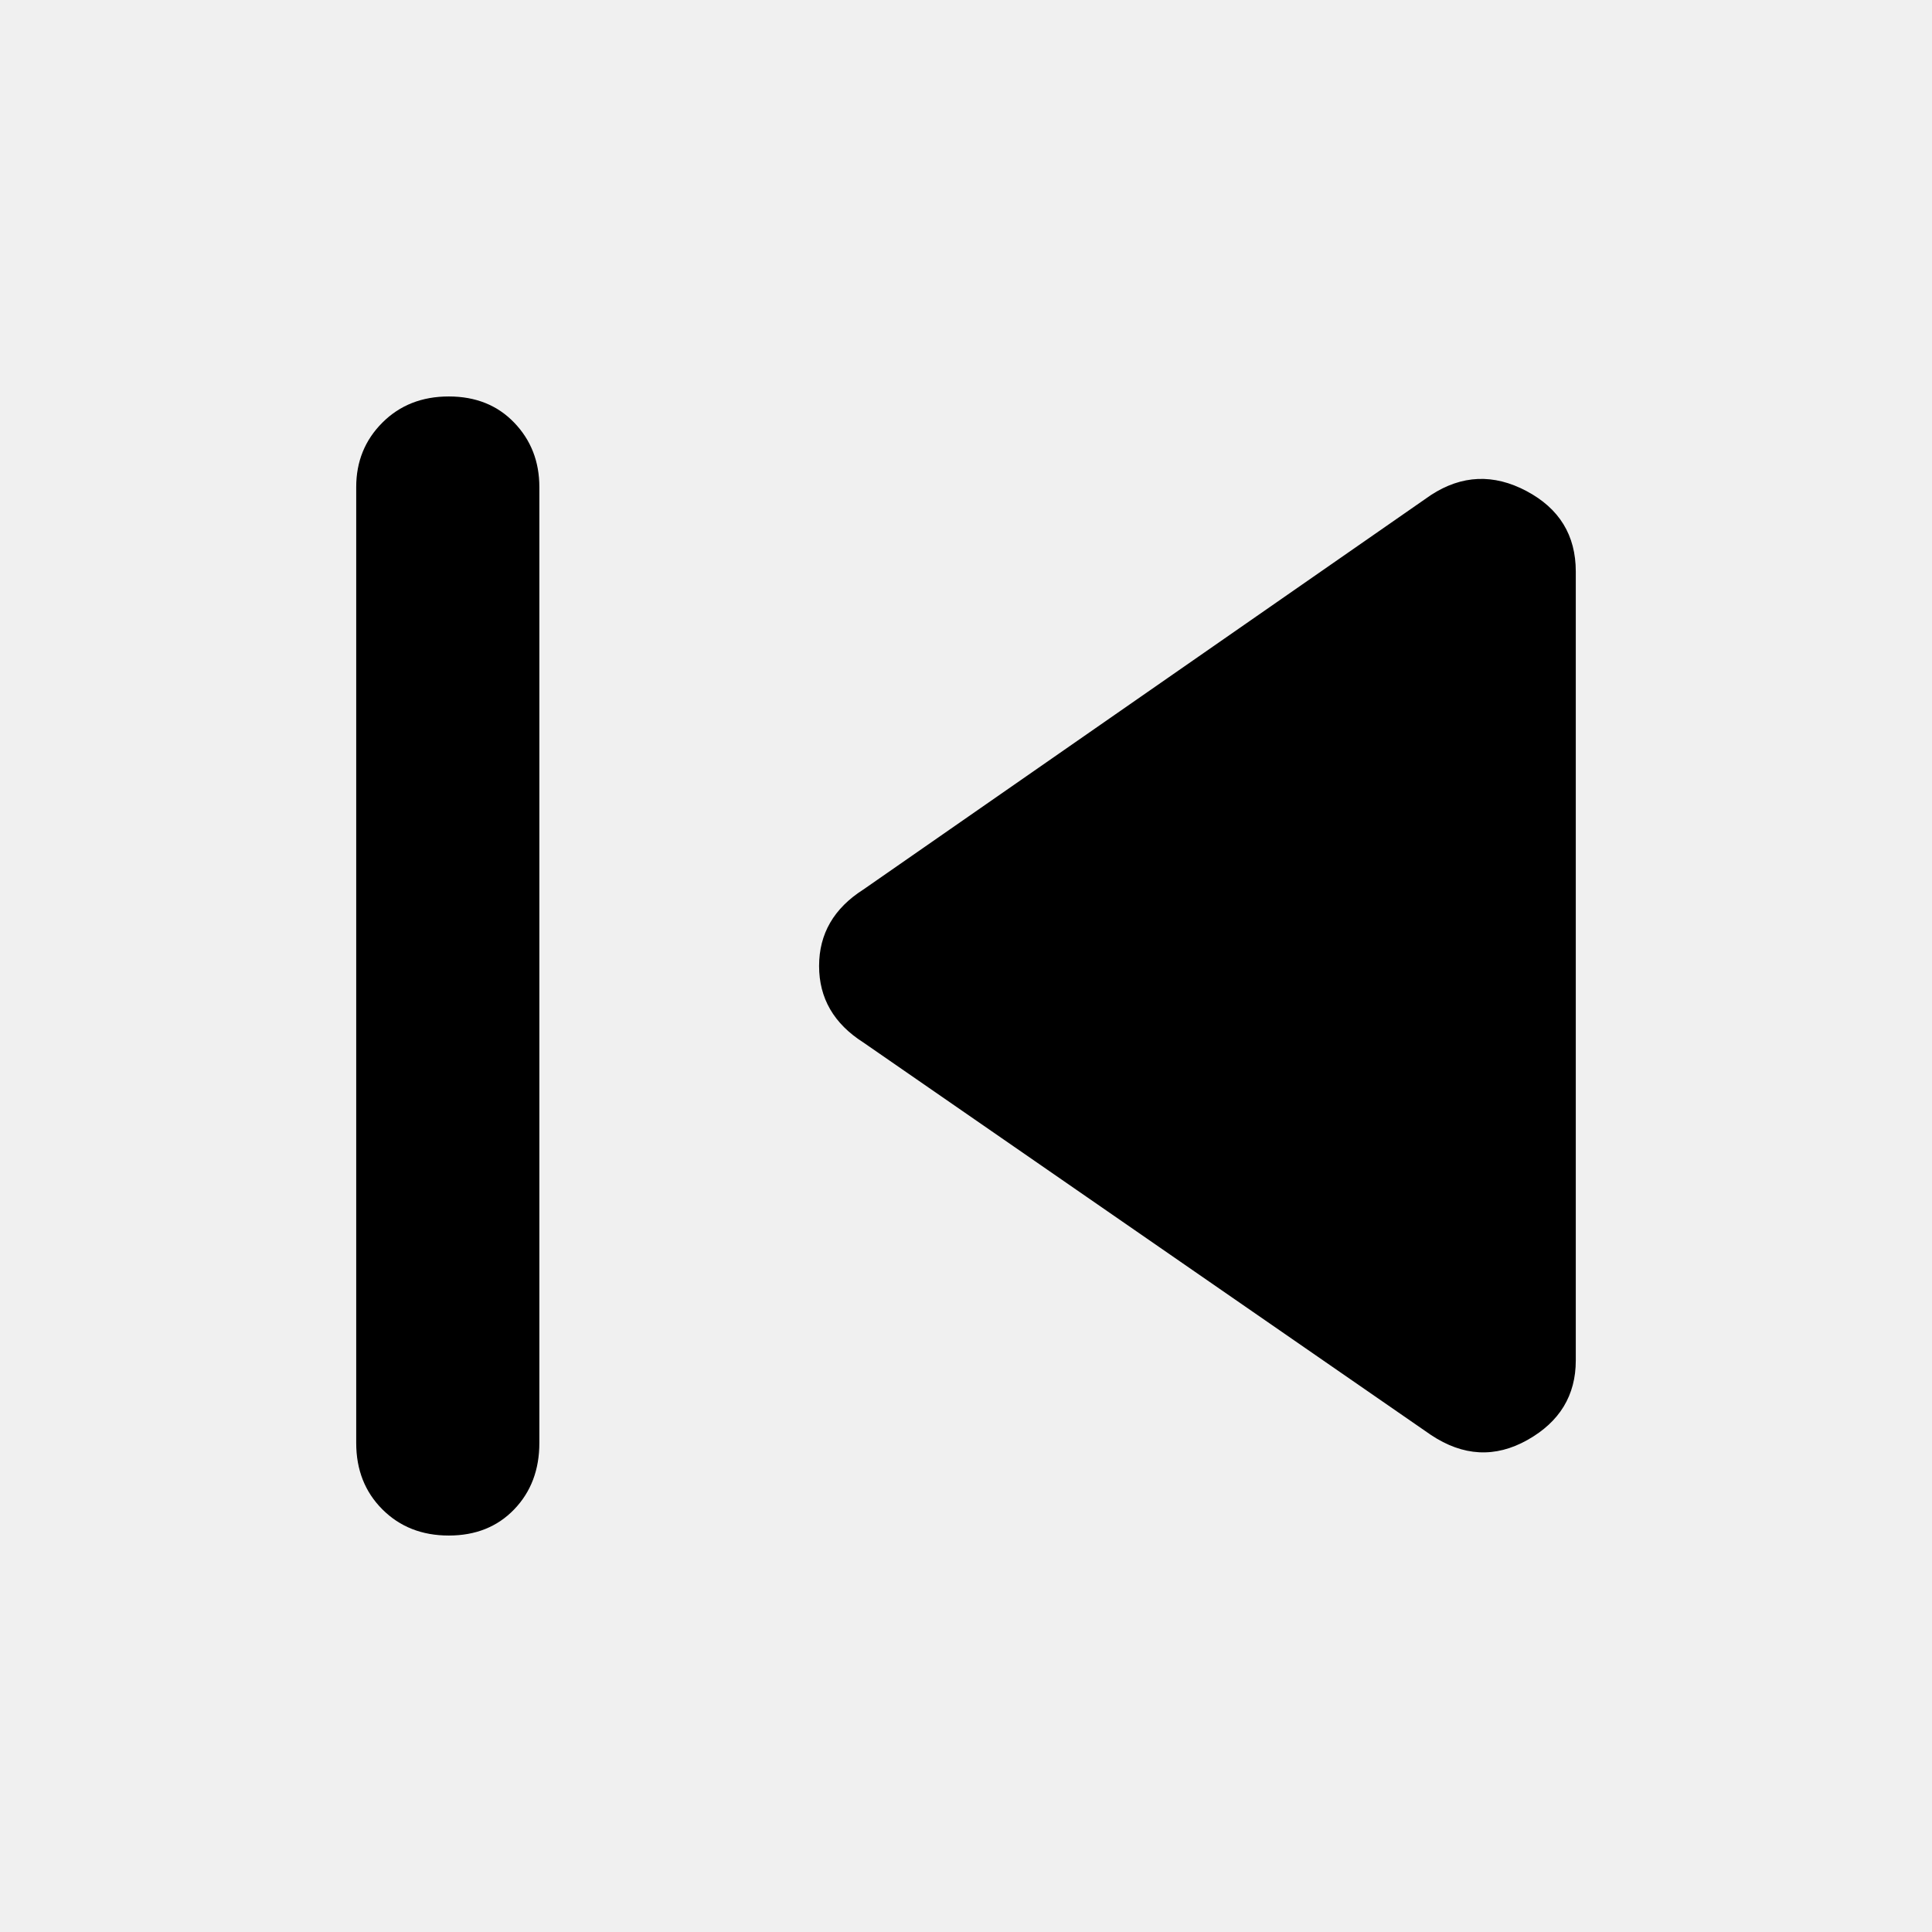
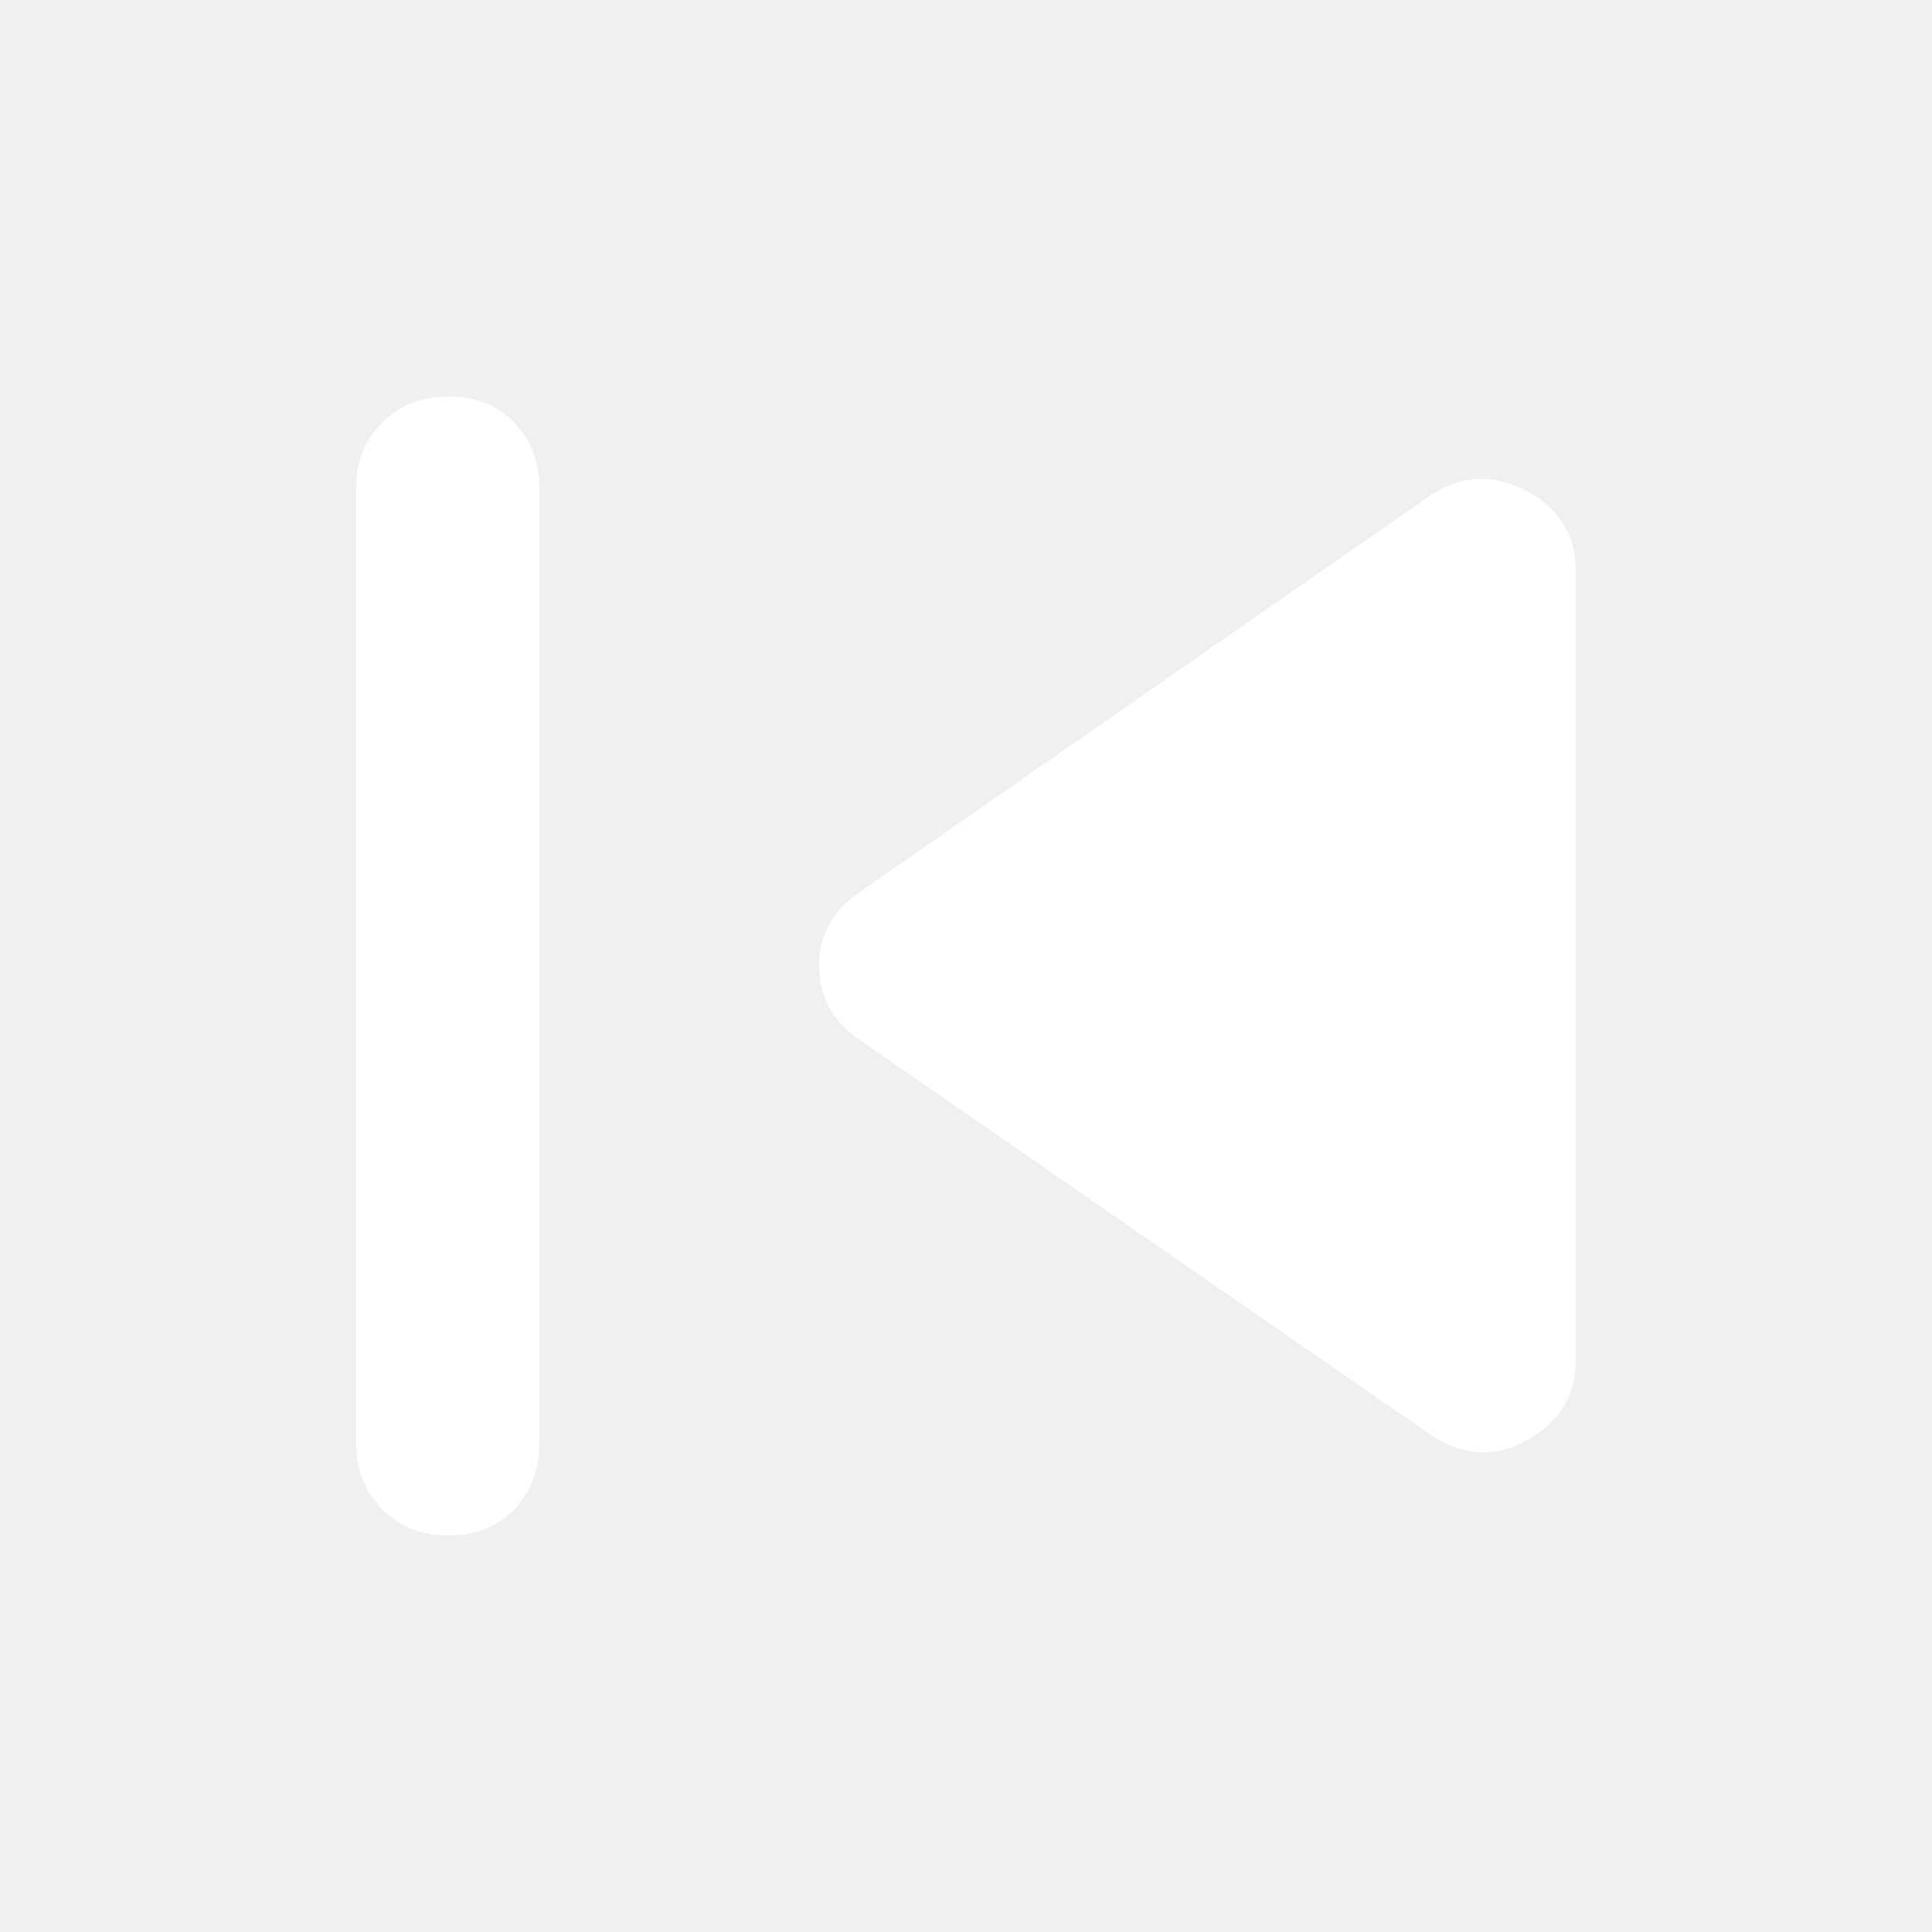
- <svg xmlns="http://www.w3.org/2000/svg" height="48" width="48">
+ <svg xmlns="http://www.w3.org/2000/svg" height="48" width="48" fill="white">
  <path d="M11.15 38.15q-1 0-1.65-.65-.65-.65-.65-1.65V12.1q0-.95.65-1.6.65-.65 1.65-.65 1 0 1.625.65t.625 1.6v23.75q0 1-.625 1.65-.625.65-1.625.65Zm24.4-2.5-14.1-9.75q-1.1-.7-1.1-1.9t1.1-1.9l14.1-9.8q1.15-.75 2.375-.1t1.225 2v19.6q0 1.3-1.2 1.975t-2.4-.125Z" />
</svg>
